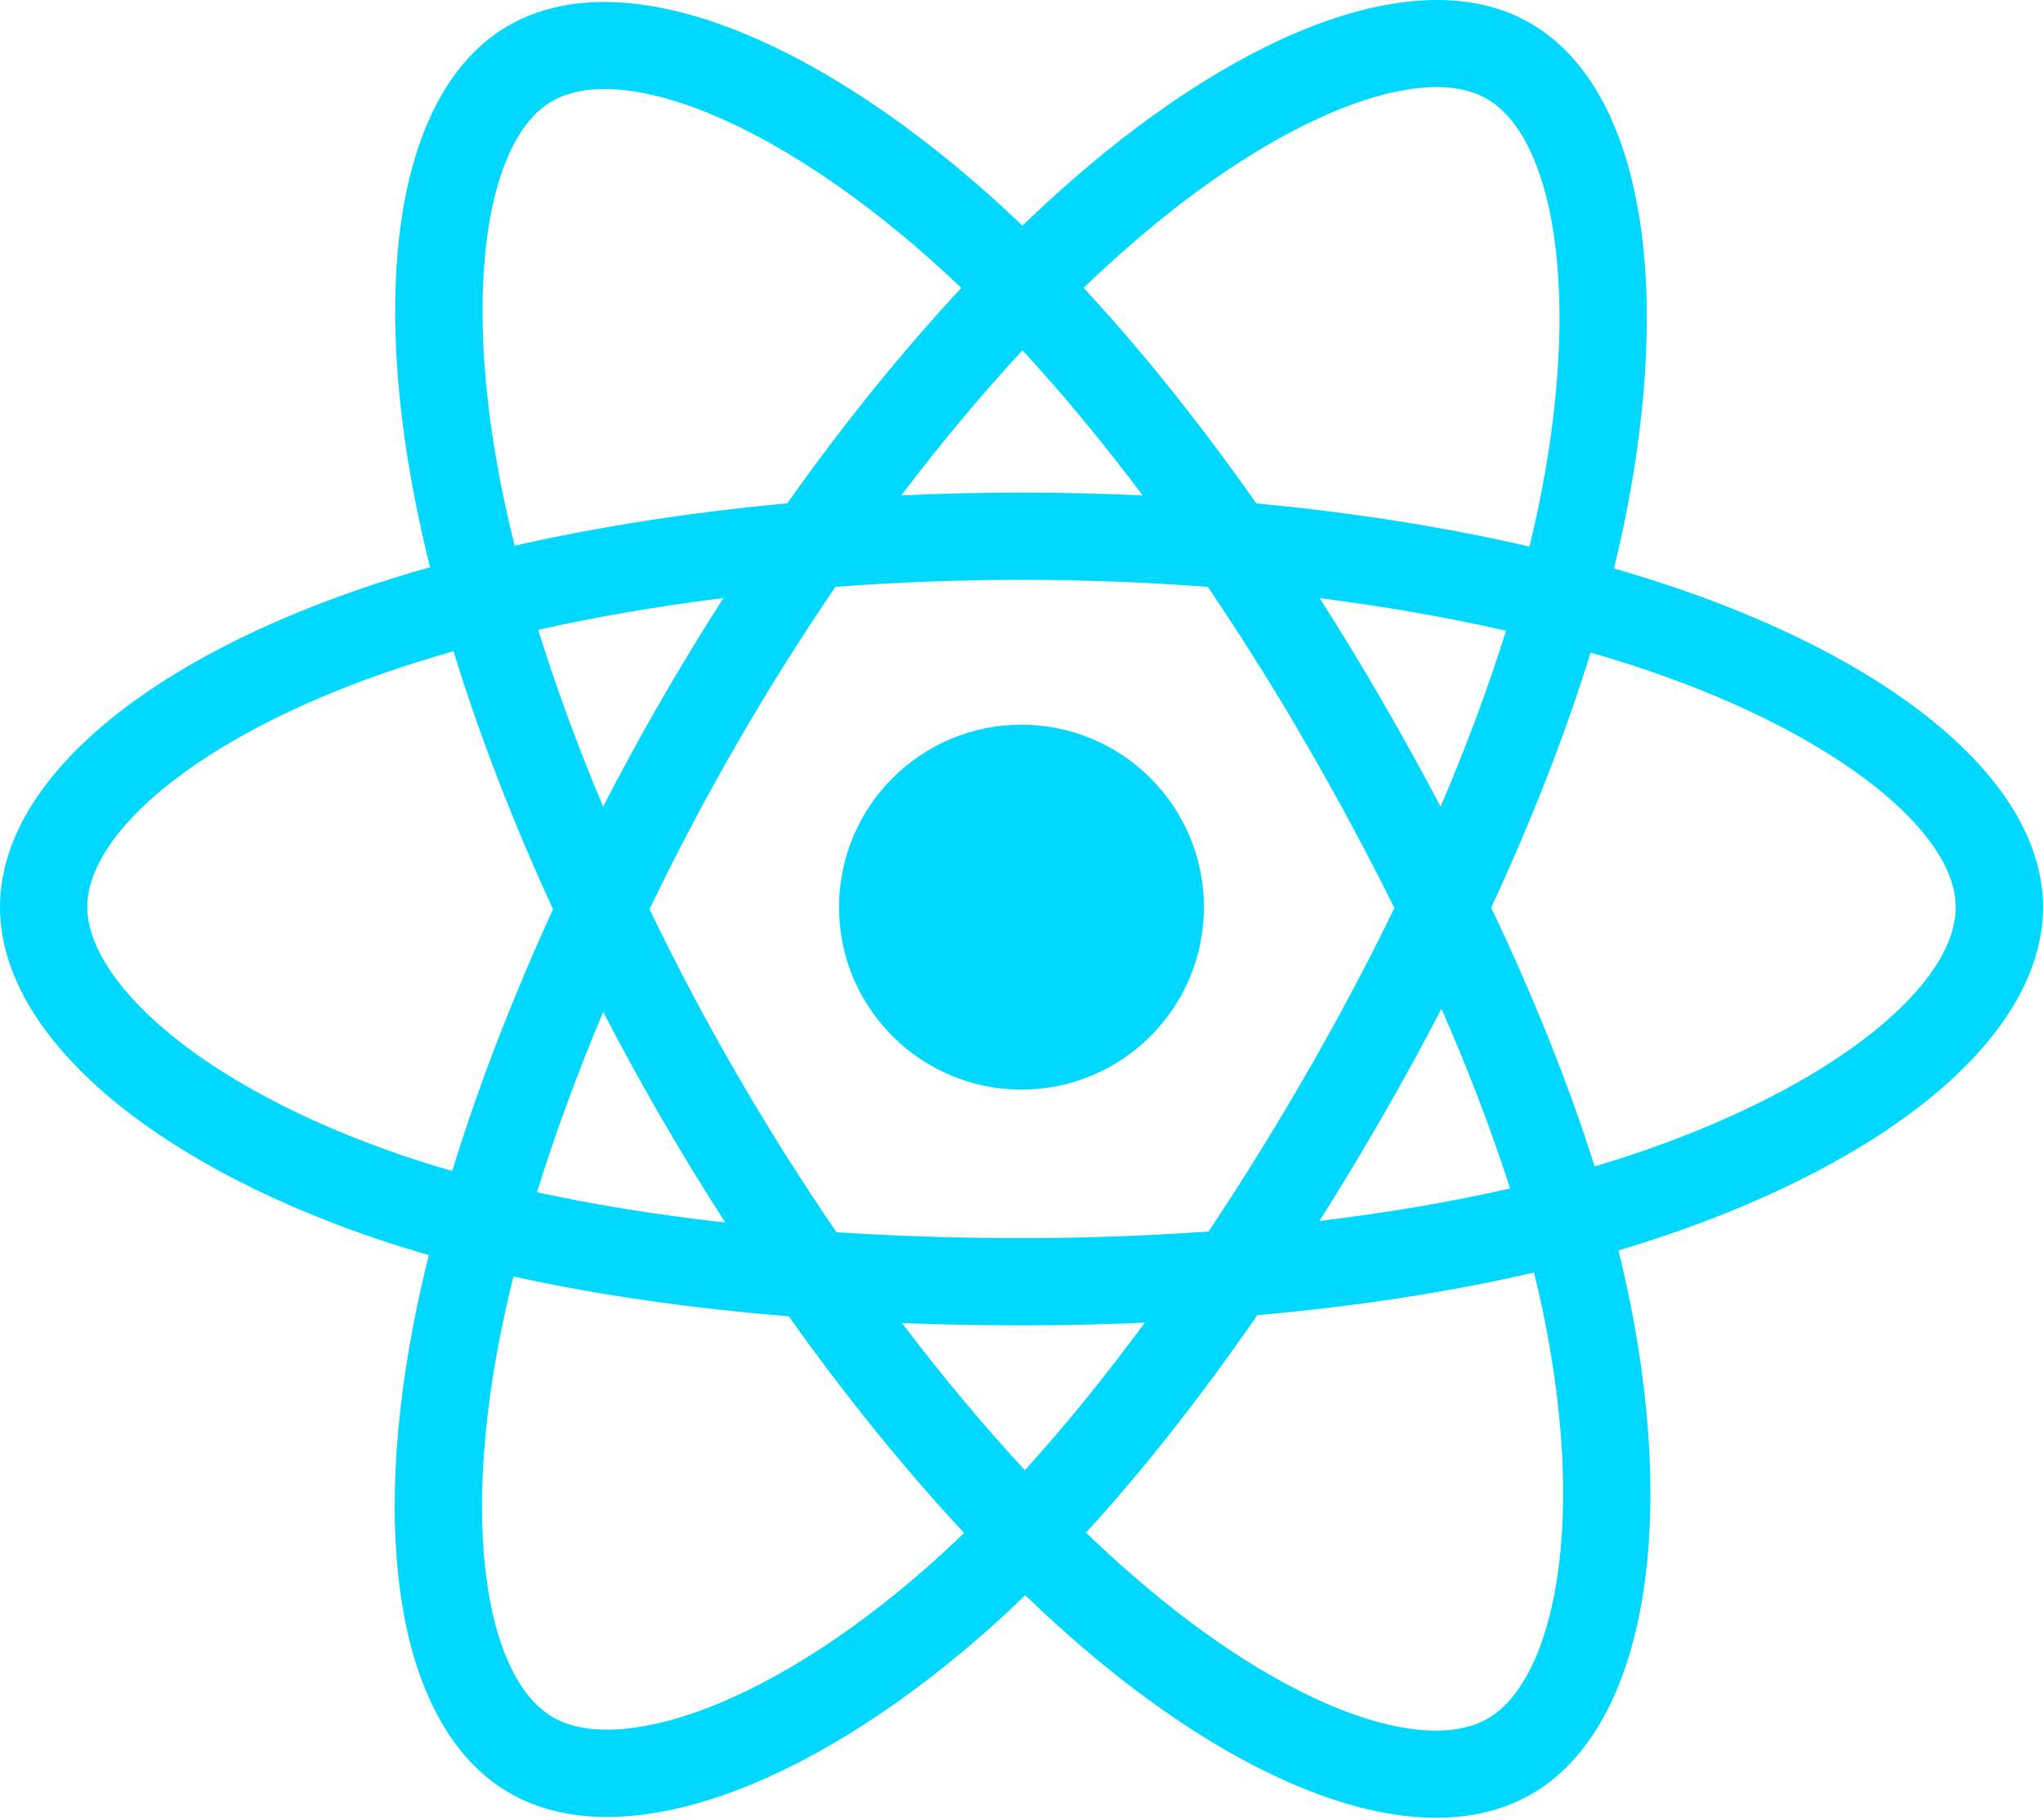
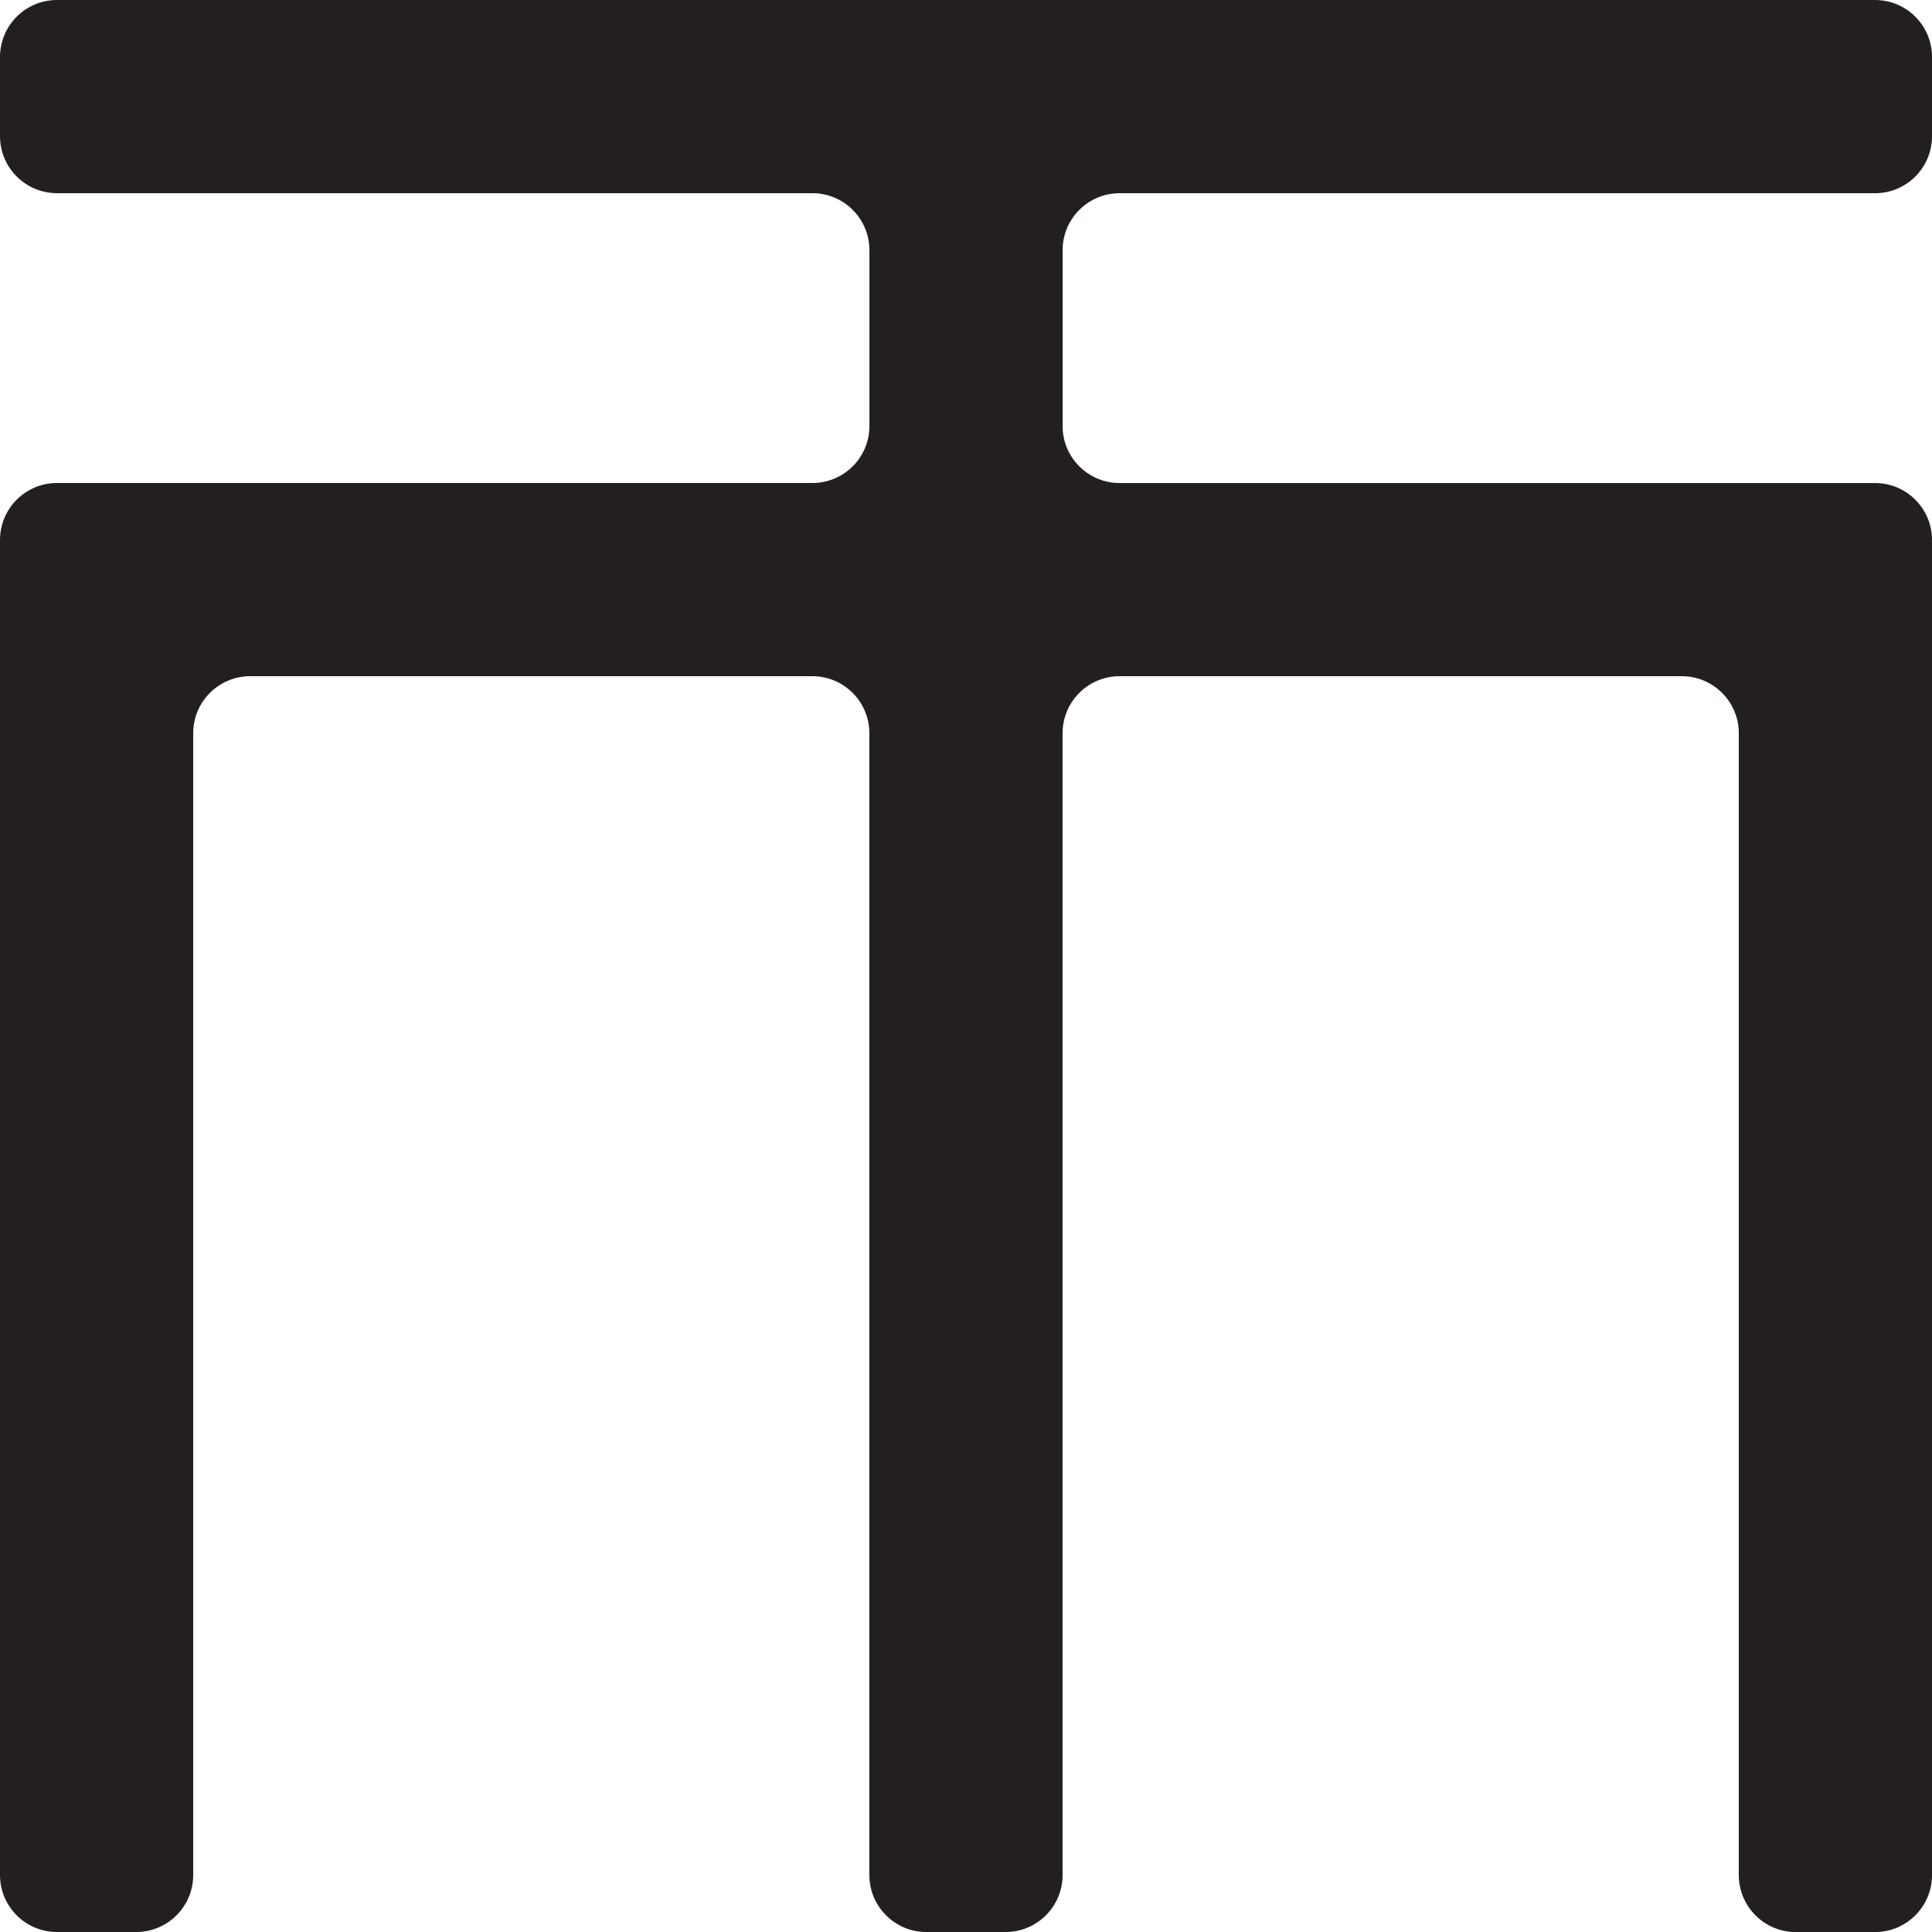
- <svg xmlns="http://www.w3.org/2000/svg" aria-hidden="true" role="img" class="iconify iconify--logos" width="35.93" height="32" preserveAspectRatio="xMidYMid meet" viewBox="0 0 256 228">
-   <path fill="#00D8FF" d="M210.483 73.824a171.49 171.49 0 0 0-8.24-2.597c.465-1.9.893-3.777 1.273-5.621c6.238-30.281 2.16-54.676-11.769-62.708c-13.355-7.7-35.196.329-57.254 19.526a171.23 171.23 0 0 0-6.375 5.848a155.866 155.866 0 0 0-4.241-3.917C100.759 3.829 77.587-4.822 63.673 3.233C50.33 10.957 46.379 33.89 51.995 62.588a170.974 170.974 0 0 0 1.892 8.48c-3.28.932-6.445 1.924-9.474 2.98C17.309 83.498 0 98.307 0 113.668c0 15.865 18.582 31.778 46.812 41.427a145.52 145.52 0 0 0 6.921 2.165a167.467 167.467 0 0 0-2.01 9.138c-5.354 28.2-1.173 50.591 12.134 58.266c13.744 7.926 36.812-.22 59.273-19.855a145.567 145.567 0 0 0 5.342-4.923a168.064 168.064 0 0 0 6.92 6.314c21.758 18.722 43.246 26.282 56.54 18.586c13.731-7.949 18.194-32.003 12.4-61.268a145.016 145.016 0 0 0-1.535-6.842c1.62-.48 3.21-.974 4.76-1.488c29.348-9.723 48.443-25.443 48.443-41.52c0-15.417-17.868-30.326-45.517-39.844Zm-6.365 70.984c-1.4.463-2.836.91-4.3 1.345c-3.24-10.257-7.612-21.163-12.963-32.432c5.106-11 9.31-21.767 12.459-31.957c2.619.758 5.16 1.557 7.61 2.4c23.69 8.156 38.14 20.213 38.14 29.504c0 9.896-15.606 22.743-40.946 31.14Zm-10.514 20.834c2.562 12.94 2.927 24.64 1.23 33.787c-1.524 8.219-4.59 13.698-8.382 15.893c-8.067 4.67-25.32-1.4-43.927-17.412a156.726 156.726 0 0 1-6.437-5.87c7.214-7.889 14.423-17.06 21.459-27.246c12.376-1.098 24.068-2.894 34.671-5.345a134.17 134.17 0 0 1 1.386 6.193ZM87.276 214.515c-7.882 2.783-14.16 2.863-17.955.675c-8.075-4.657-11.432-22.636-6.853-46.752a156.923 156.923 0 0 1 1.869-8.499c10.486 2.32 22.093 3.988 34.498 4.994c7.084 9.967 14.501 19.128 21.976 27.15a134.668 134.668 0 0 1-4.877 4.492c-9.933 8.682-19.886 14.842-28.658 17.94ZM50.35 144.747c-12.483-4.267-22.792-9.812-29.858-15.863c-6.35-5.437-9.555-10.836-9.555-15.216c0-9.322 13.897-21.212 37.076-29.293c2.813-.98 5.757-1.905 8.812-2.773c3.204 10.42 7.406 21.315 12.477 32.332c-5.137 11.18-9.399 22.249-12.634 32.792a134.718 134.718 0 0 1-6.318-1.979Zm12.378-84.26c-4.811-24.587-1.616-43.134 6.425-47.789c8.564-4.958 27.502 2.111 47.463 19.835a144.318 144.318 0 0 1 3.841 3.545c-7.438 7.987-14.787 17.08-21.808 26.988c-12.04 1.116-23.565 2.908-34.161 5.309a160.342 160.342 0 0 1-1.76-7.887Zm110.427 27.268a347.8 347.8 0 0 0-7.785-12.803c8.168 1.033 15.994 2.404 23.343 4.08c-2.206 7.072-4.956 14.465-8.193 22.045a381.151 381.151 0 0 0-7.365-13.322Zm-45.032-43.861c5.044 5.465 10.096 11.566 15.065 18.186a322.04 322.04 0 0 0-30.257-.006c4.974-6.559 10.069-12.652 15.192-18.18ZM82.802 87.83a323.167 323.167 0 0 0-7.227 13.238c-3.184-7.553-5.909-14.98-8.134-22.152c7.304-1.634 15.093-2.97 23.209-3.984a321.524 321.524 0 0 0-7.848 12.897Zm8.081 65.352c-8.385-.936-16.291-2.203-23.593-3.793c2.26-7.3 5.045-14.885 8.298-22.6a321.187 321.187 0 0 0 7.257 13.246c2.594 4.48 5.28 8.868 8.038 13.147Zm37.542 31.03c-5.184-5.592-10.354-11.779-15.403-18.433c4.902.192 9.899.29 14.978.29c5.218 0 10.376-.117 15.453-.343c-4.985 6.774-10.018 12.97-15.028 18.486Zm52.198-57.817c3.422 7.8 6.306 15.345 8.596 22.52c-7.422 1.694-15.436 3.058-23.88 4.071a382.417 382.417 0 0 0 7.859-13.026a347.403 347.403 0 0 0 7.425-13.565Zm-16.898 8.101a358.557 358.557 0 0 1-12.281 19.815a329.4 329.4 0 0 1-23.444.823c-7.967 0-15.716-.248-23.178-.732a310.202 310.202 0 0 1-12.513-19.846h.001a307.41 307.41 0 0 1-10.923-20.627a310.278 310.278 0 0 1 10.89-20.637l-.001.001a307.318 307.318 0 0 1 12.413-19.761c7.613-.576 15.42-.876 23.31-.876H128c7.926 0 15.743.303 23.354.883a329.357 329.357 0 0 1 12.335 19.695a358.489 358.489 0 0 1 11.036 20.54a329.472 329.472 0 0 1-11 20.722Zm22.56-122.124c8.572 4.944 11.906 24.881 6.52 51.026c-.344 1.668-.73 3.367-1.15 5.09c-10.622-2.452-22.155-4.275-34.23-5.408c-7.034-10.017-14.323-19.124-21.64-27.008a160.789 160.789 0 0 1 5.888-5.4c18.9-16.447 36.564-22.941 44.612-18.3ZM128 90.808c12.625 0 22.86 10.235 22.86 22.86s-10.235 22.86-22.86 22.86s-22.86-10.235-22.86-22.86s10.235-22.86 22.86-22.86Z" />
+ <svg xmlns="http://www.w3.org/2000/svg" id="Layer_1" data-name="Layer 1" viewBox="0 0 1000 1000">
+   <defs>
+     <style>
+       .cls-1 {
+         fill: #231f20;
+       }
+     </style>
+   </defs>
+   <path class="cls-1" d="M0,970.49V279.51c0-16.3,13.21-29.51,29.51-29.51h390.99c16.3,0,29.51-13.21,29.51-29.51v-90.99c0-16.3-13.21-29.51-29.51-29.51H29.51c-16.3,0-29.51-13.21-29.51-29.51V29.51C0,13.21,13.21,0,29.51,0h940.99c16.3,0,29.51,13.21,29.51,29.51v40.99c0,16.3-13.21,29.51-29.51,29.51h-390.99c-16.3,0-29.51,13.21-29.51,29.51v90.99c0,16.3,13.21,29.51,29.51,29.51h390.99c16.3,0,29.51,13.21,29.51,29.51v690.99c0,16.3-13.21,29.51-29.51,29.51h-40.99c-16.3,0-29.51-13.21-29.51-29.51V379.51c0-16.3-13.21-29.51-29.51-29.51h-290.99c-16.3,0-29.51,13.21-29.51,29.51v590.99c0,16.3-13.21,29.51-29.51,29.51h-40.99c-16.3,0-29.51-13.21-29.51-29.51V379.51c0-16.3-13.21-29.51-29.51-29.51H129.51c-16.3,0-29.51,13.21-29.51,29.51v590.99c0,16.3-13.21,29.51-29.51,29.51H29.51c-16.3,0-29.51-13.21-29.51-29.51Z" />
</svg>
